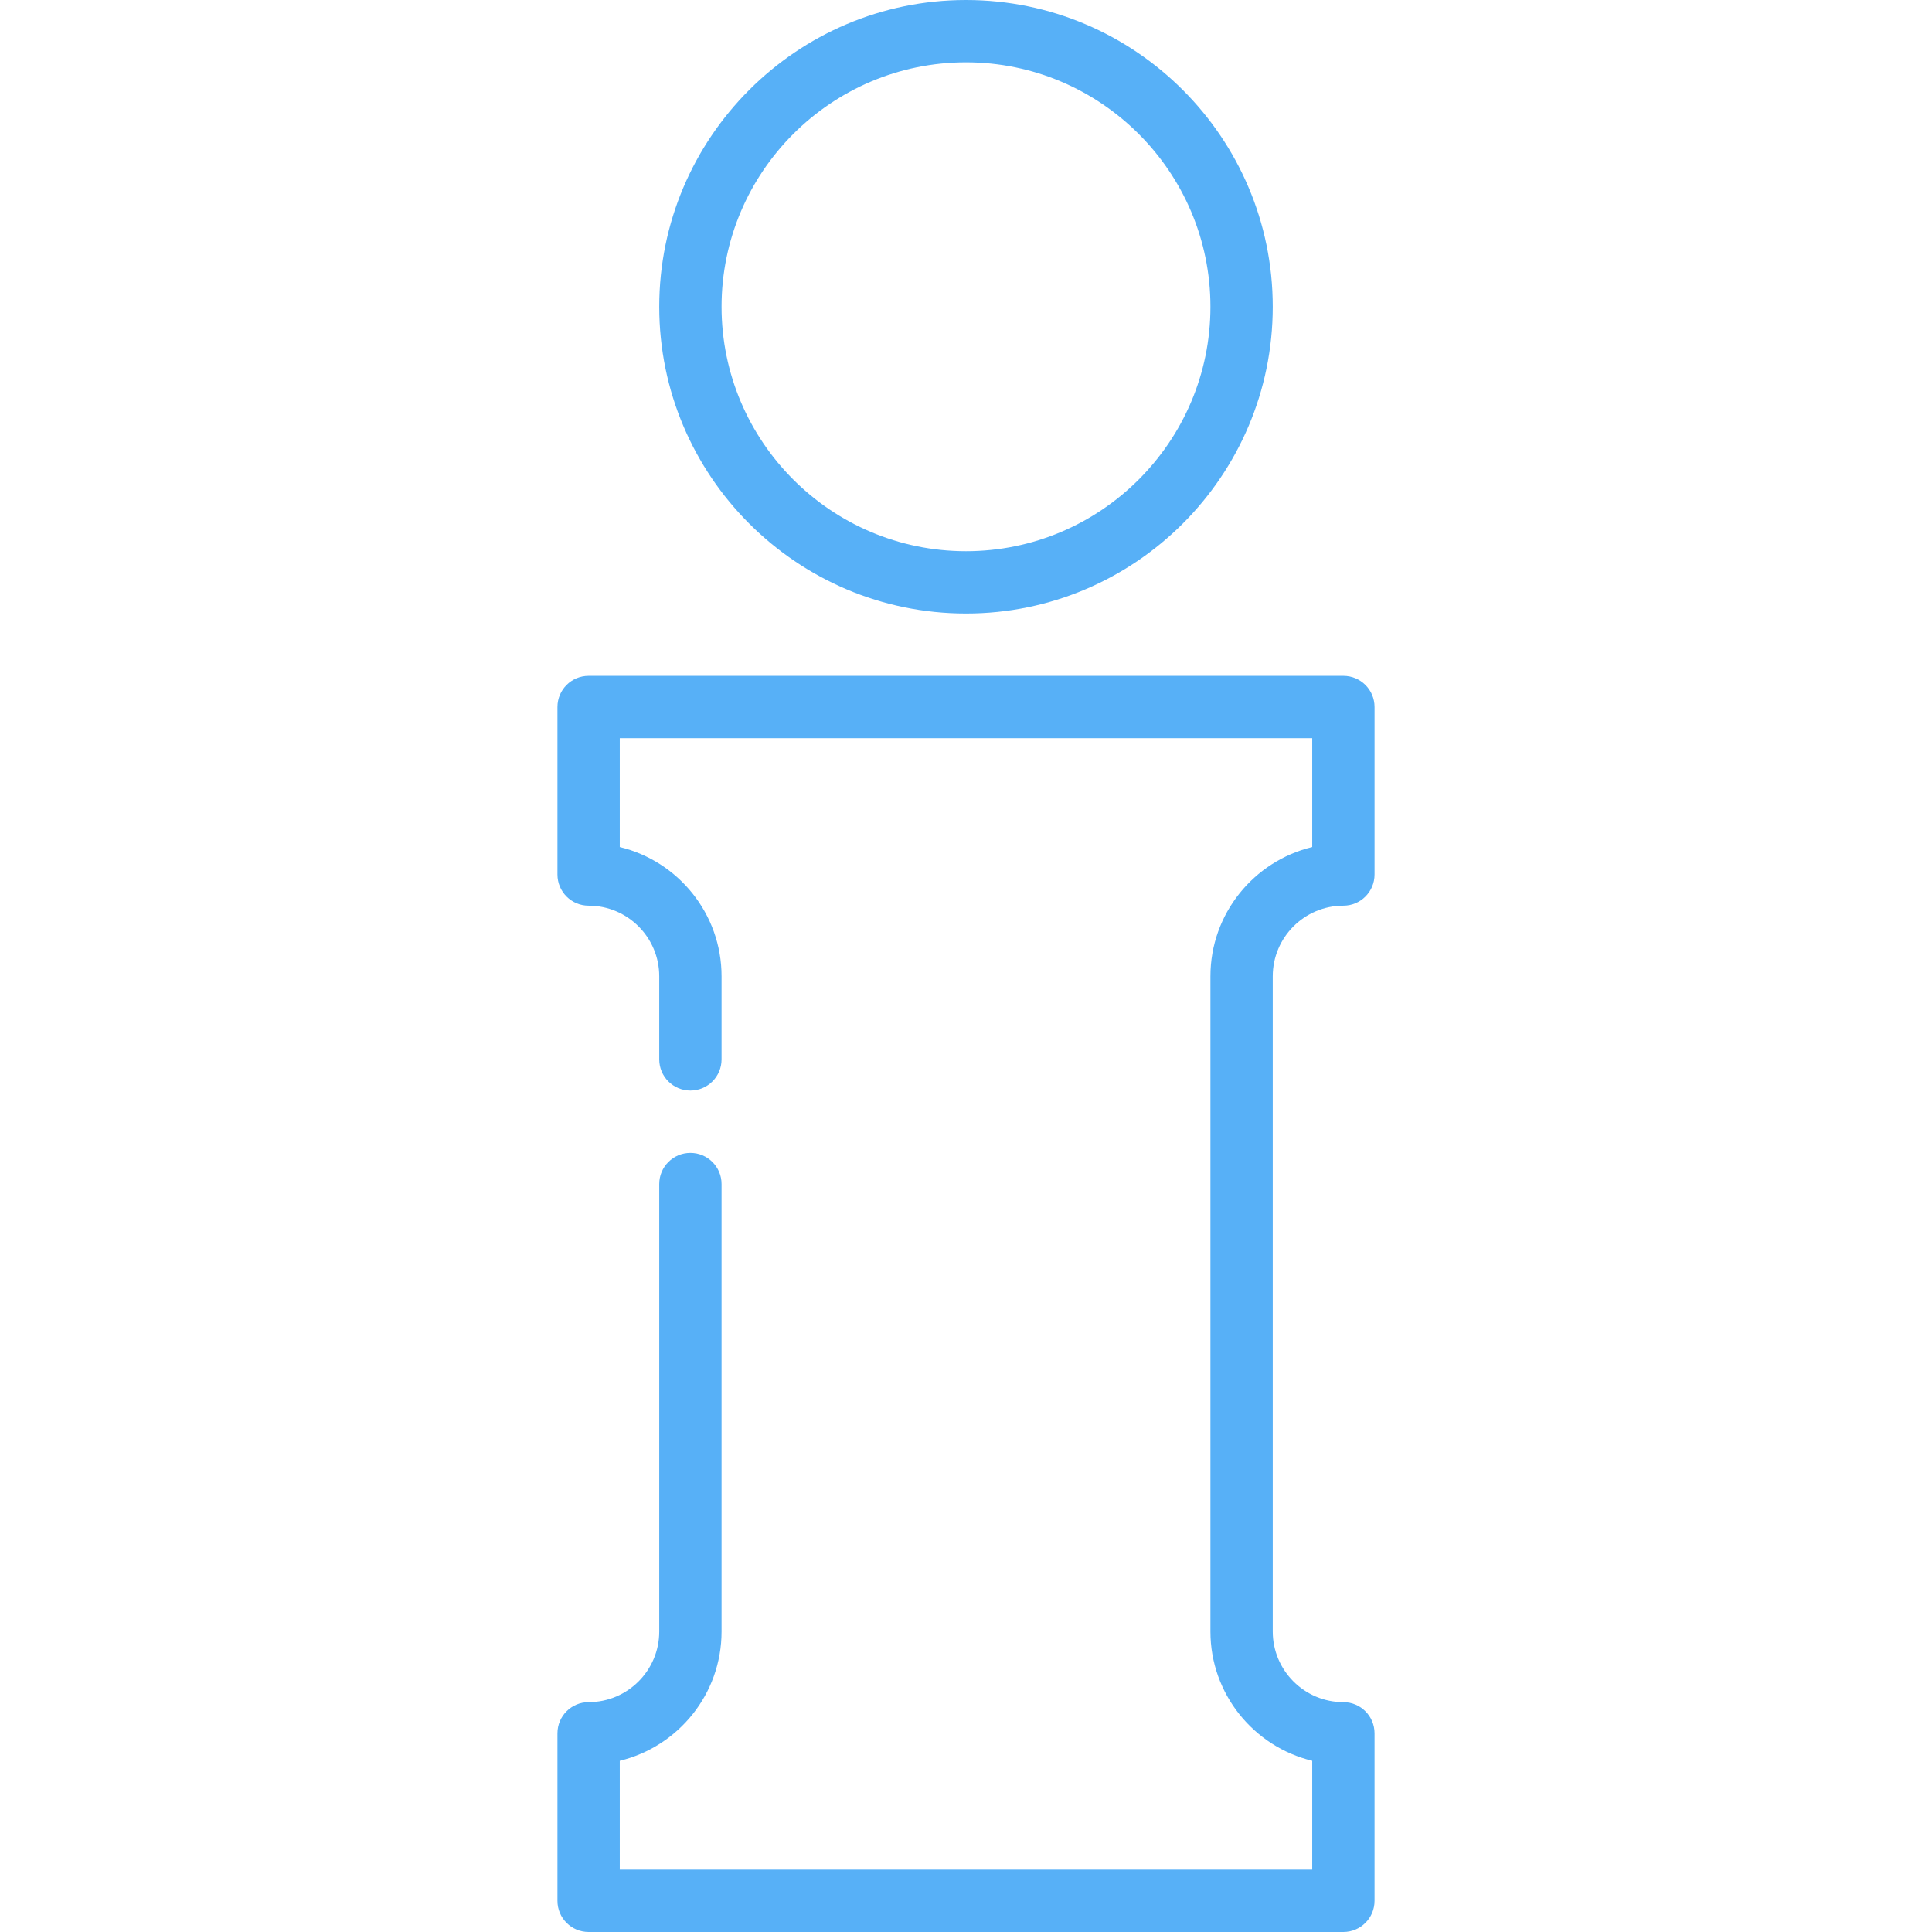
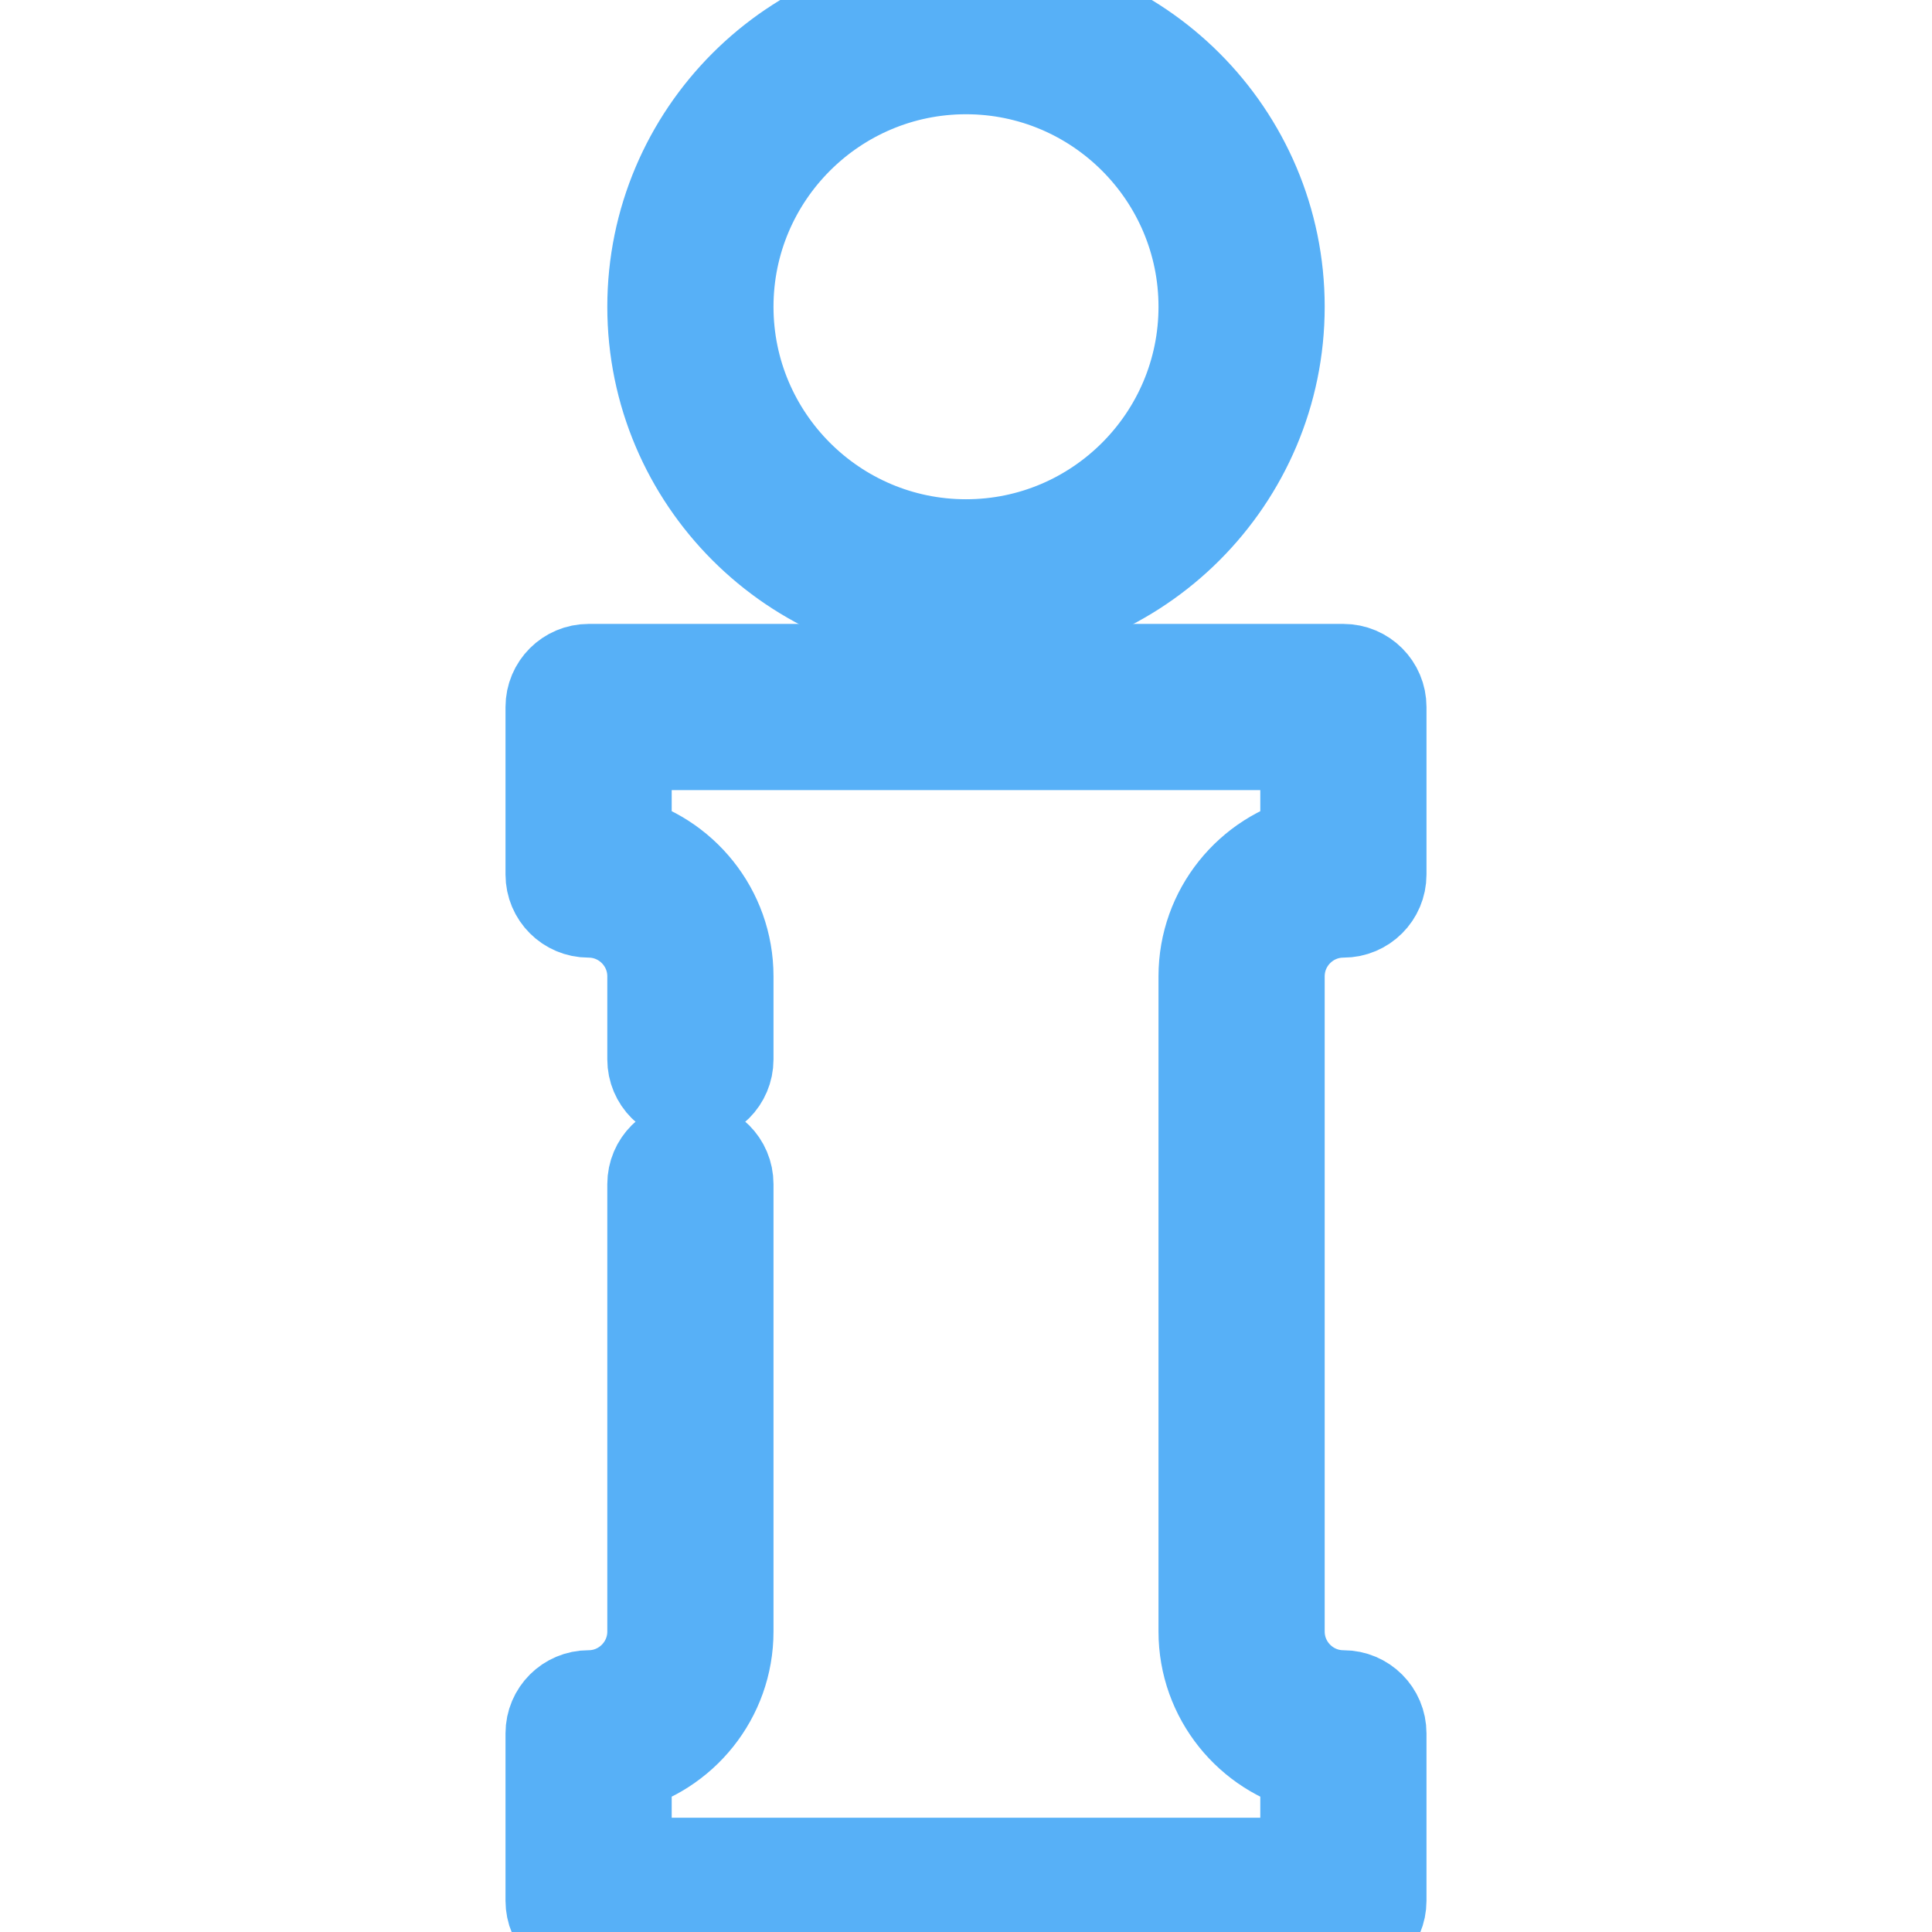
<svg xmlns="http://www.w3.org/2000/svg" version="1.1" id="Capa_1" x="0px" y="0px" viewBox="0 0 465 465" style="enable-background:new 0 0 465 465;" xml:space="preserve" width="512px" height="512px">
  <g>
-     <path d="M232.5,147.663c40.711,0,73.832-33.121,73.832-73.832S273.211,0,232.5,0s-73.832,33.12-73.832,73.831   S191.789,147.663,232.5,147.663z M232.5,15c32.44,0,58.832,26.392,58.832,58.831c0,32.44-26.392,58.832-58.832,58.832   s-58.832-26.392-58.832-58.832C173.668,41.392,200.06,15,232.5,15z" fill="#57b0f7" />
-     <path d="M323.332,217.985c4.142,0,7.5-3.357,7.5-7.5v-40.319c0-4.143-3.358-7.5-7.5-7.5H141.668c-4.142,0-7.5,3.357-7.5,7.5v40.319   c0,4.143,3.358,7.5,7.5,7.5c9.374,0,17,7.625,17,16.998v20c0,4.143,3.358,7.5,7.5,7.5s7.5-3.357,7.5-7.5v-20   c0-15.062-10.462-27.727-24.5-31.11v-26.207h166.663v26.207c-14.038,3.384-24.5,16.049-24.5,31.11v157.699   c0,15.063,10.462,27.728,24.5,31.112V450H149.168v-26.205c14.038-3.385,24.5-16.05,24.5-31.112V284.983c0-4.143-3.358-7.5-7.5-7.5   s-7.5,3.357-7.5,7.5v107.699c0,9.374-7.626,17-17,17c-4.142,0-7.5,3.357-7.5,7.5V457.5c0,4.143,3.358,7.5,7.5,7.5h181.663   c4.142,0,7.5-3.357,7.5-7.5v-40.317c0-4.143-3.358-7.5-7.5-7.5c-9.374,0-17-7.626-17-17V234.983   C306.332,225.61,313.958,217.985,323.332,217.985z" fill="#57b0f7" />
+     <path stroke="#57b0f7" stroke-width="25" d="M232.5,147.663c40.711,0,73.832-33.121,73.832-73.832S273.211,0,232.5,0s-73.832,33.12-73.832,73.831   S191.789,147.663,232.5,147.663z M232.5,15c32.44,0,58.832,26.392,58.832,58.831c0,32.44-26.392,58.832-58.832,58.832   s-58.832-26.392-58.832-58.832C173.668,41.392,200.06,15,232.5,15z" fill="#57b0f7" />
+     <path stroke="#57b0f7" stroke-width="25" d="M323.332,217.985c4.142,0,7.5-3.357,7.5-7.5v-40.319c0-4.143-3.358-7.5-7.5-7.5H141.668c-4.142,0-7.5,3.357-7.5,7.5v40.319   c0,4.143,3.358,7.5,7.5,7.5c9.374,0,17,7.625,17,16.998v20c0,4.143,3.358,7.5,7.5,7.5s7.5-3.357,7.5-7.5v-20   c0-15.062-10.462-27.727-24.5-31.11v-26.207h166.663v26.207c-14.038,3.384-24.5,16.049-24.5,31.11v157.699   c0,15.063,10.462,27.728,24.5,31.112V450H149.168v-26.205c14.038-3.385,24.5-16.05,24.5-31.112V284.983c0-4.143-3.358-7.5-7.5-7.5   s-7.5,3.357-7.5,7.5v107.699c0,9.374-7.626,17-17,17c-4.142,0-7.5,3.357-7.5,7.5V457.5c0,4.143,3.358,7.5,7.5,7.5h181.663   c4.142,0,7.5-3.357,7.5-7.5v-40.317c0-4.143-3.358-7.5-7.5-7.5c-9.374,0-17-7.626-17-17V234.983   C306.332,225.61,313.958,217.985,323.332,217.985z" fill="#57b0f7" />
  </g>
  <g>
</g>
  <g>
</g>
  <g>
</g>
  <g>
</g>
  <g>
</g>
  <g>
</g>
  <g>
</g>
  <g>
</g>
  <g>
</g>
  <g>
</g>
  <g>
</g>
  <g>
</g>
  <g>
</g>
  <g>
</g>
  <g>
</g>
</svg>
